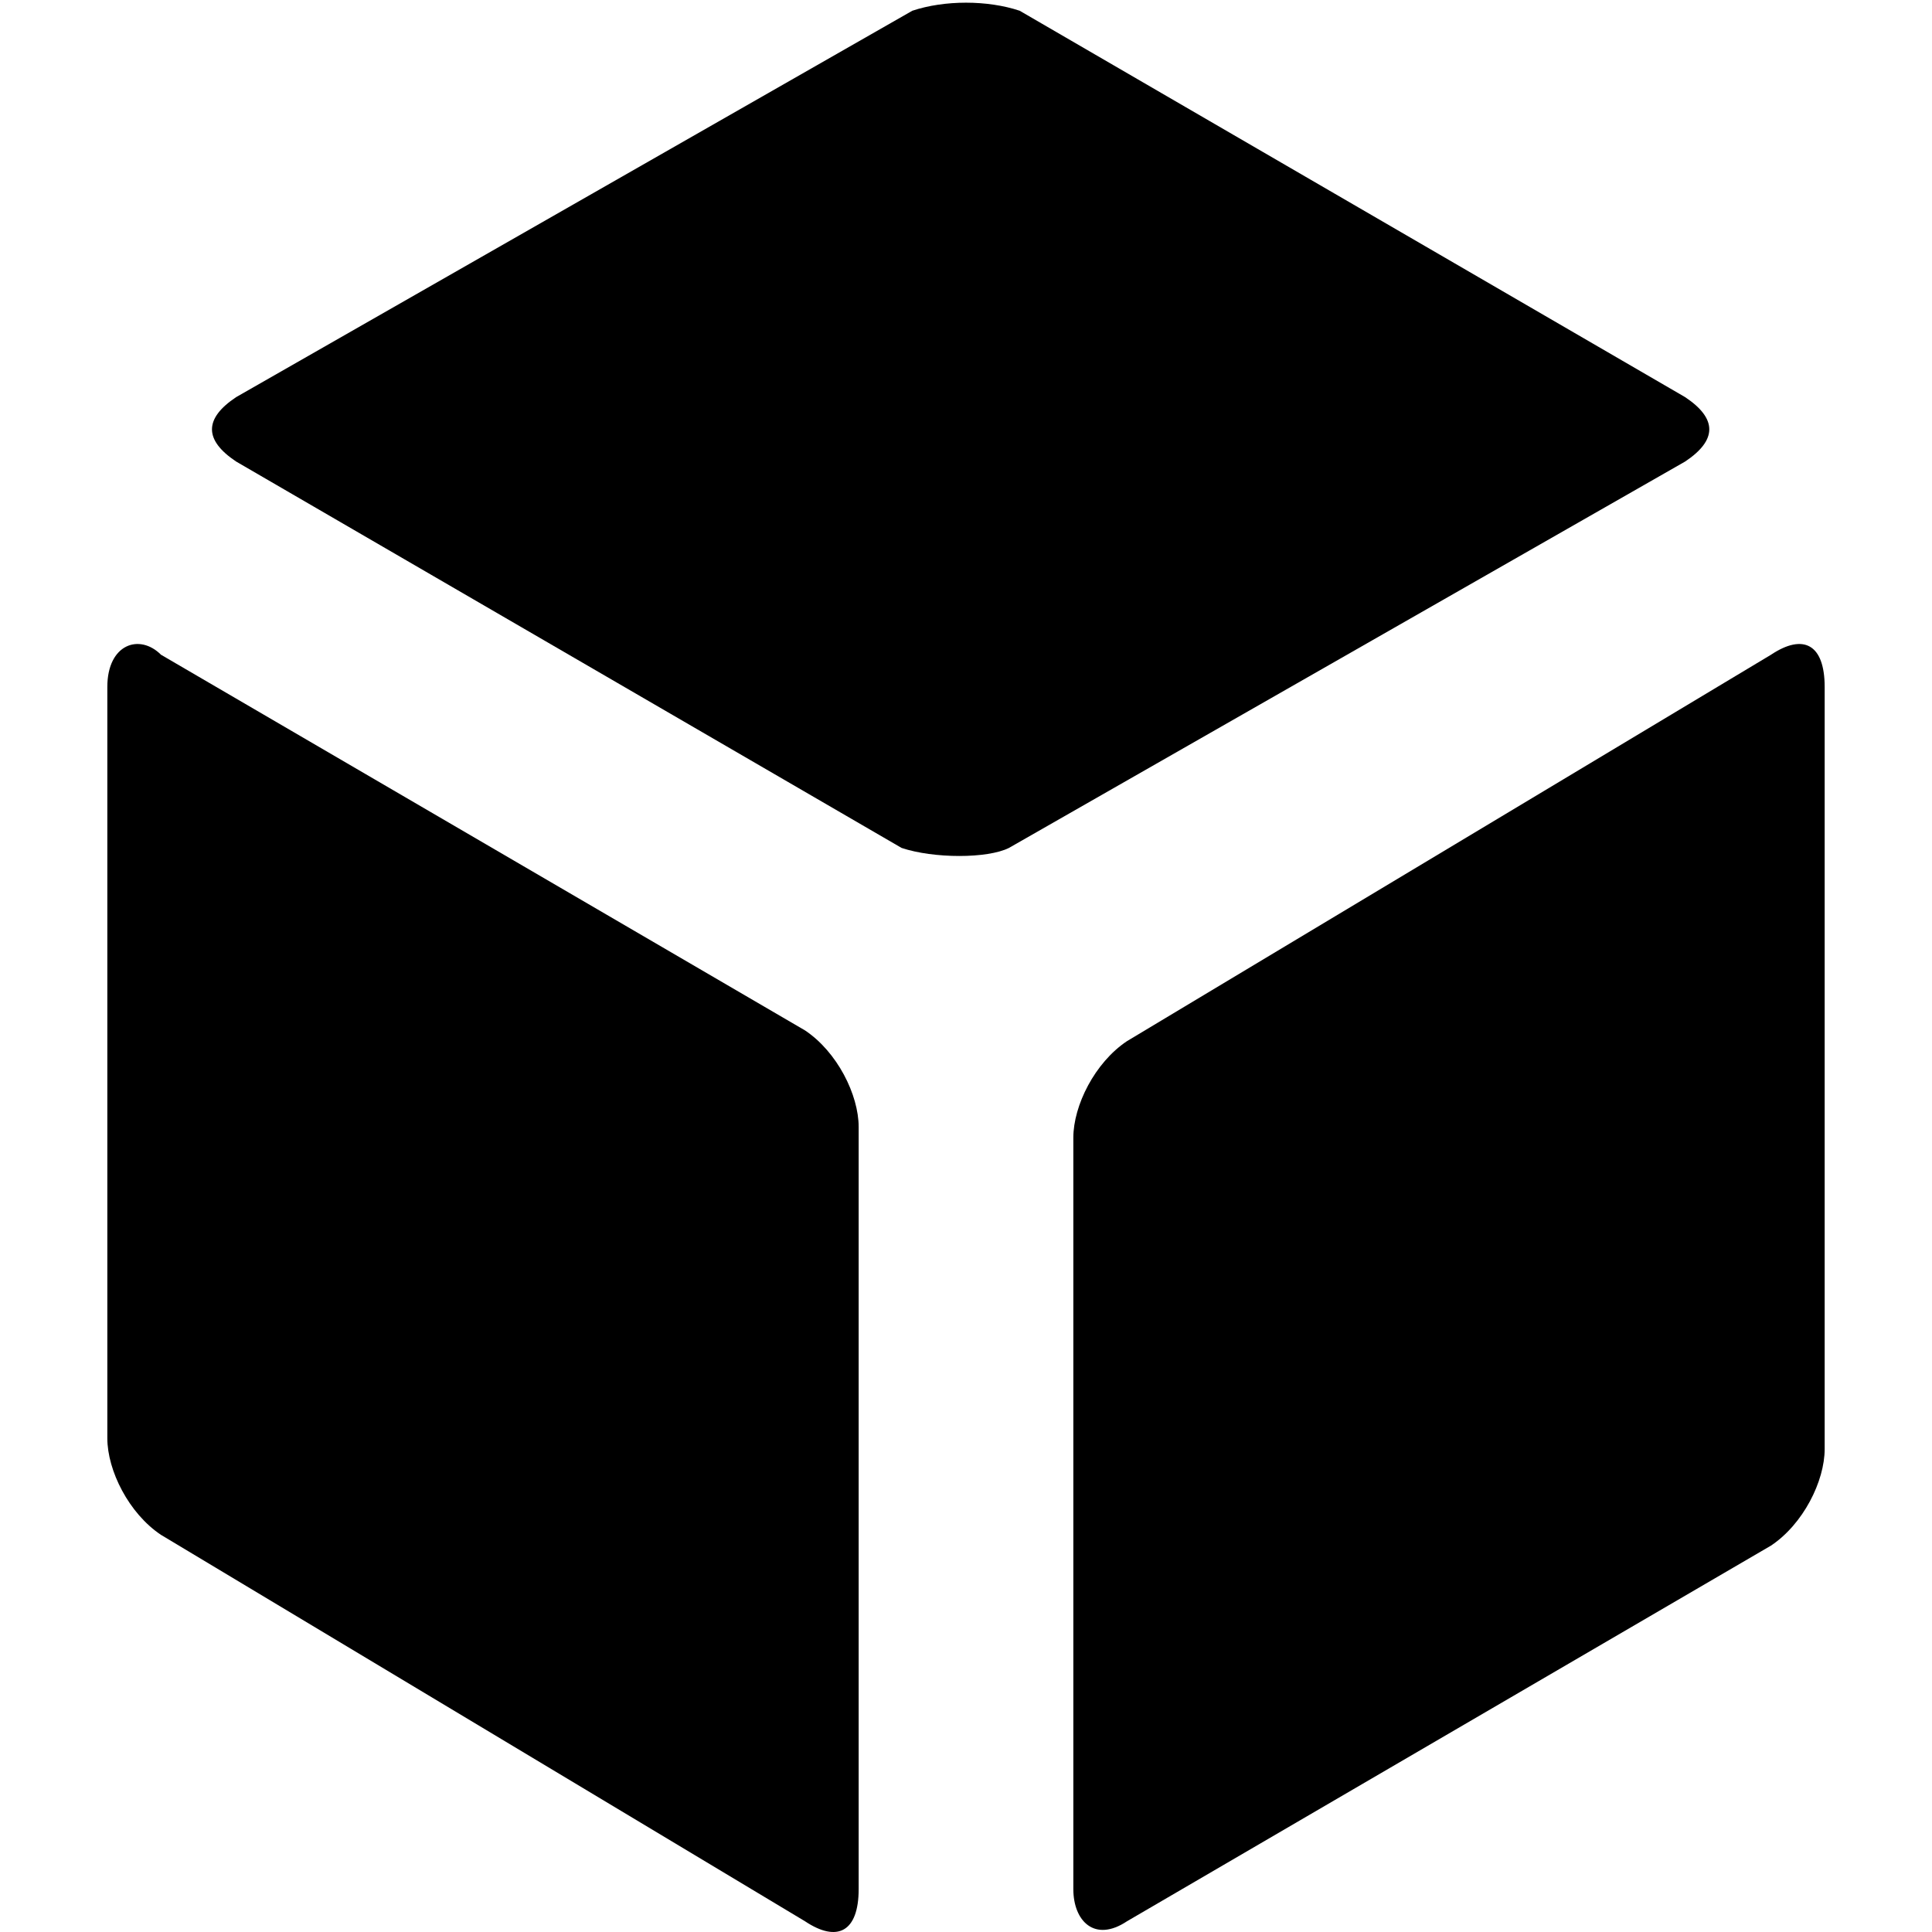
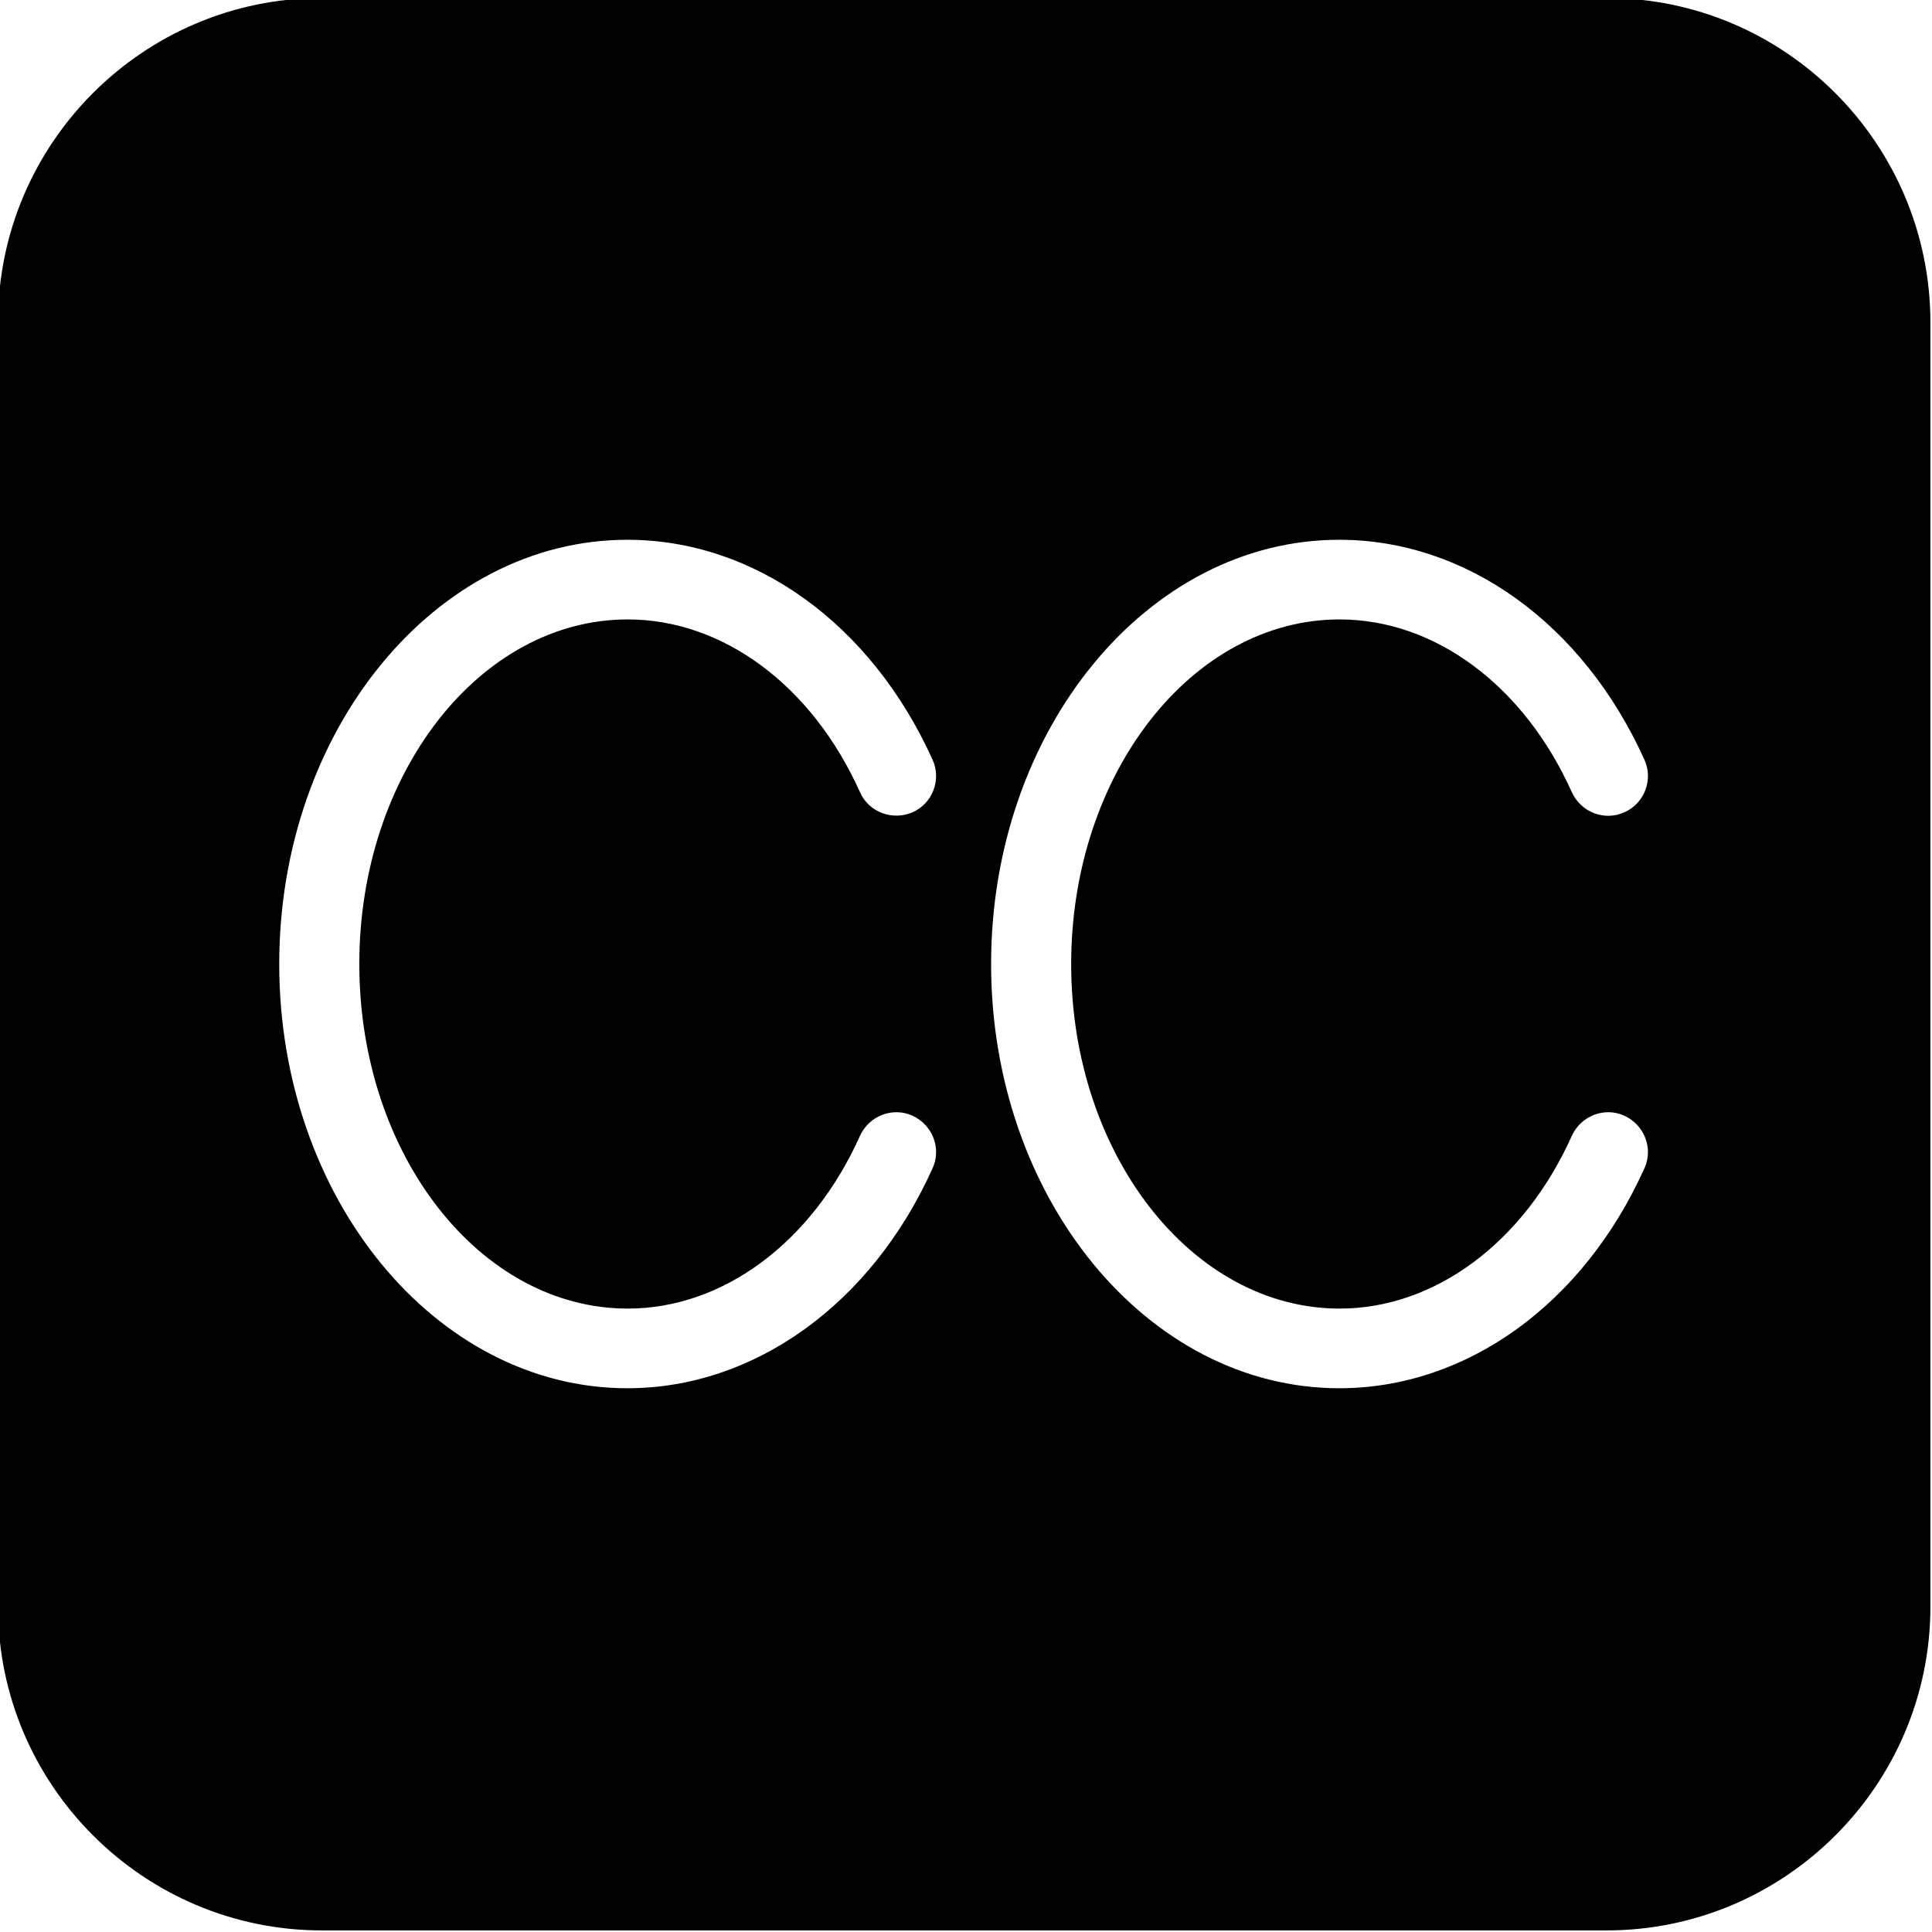
- <svg xmlns="http://www.w3.org/2000/svg" version="1.1" id="Layer_1" x="0px" y="0px" viewBox="0 0 18 18" style="enable-background:new 0 0 18 18;" xml:space="preserve">
-   <path id="Fill-3" d="M1.5,6.1C1.3,5.9,1,6,1,6.4l0,7c0,0.3,0.2,0.7,0.5,0.9l6,3.6C7.8,18.1,8,18,8,17.6l0-7.1c0-0.3-0.2-0.7-0.5-0.9  L1.5,6.1z" />
-   <path id="Fill-5" d="M10.5,17.9c-0.3,0.2-0.5,0-0.5-0.3l0-7c0-0.3,0.2-0.7,0.5-0.9l6-3.6C16.8,5.9,17,6,17,6.4l0,7.1  c0,0.3-0.2,0.7-0.5,0.9L10.5,17.9z" />
-   <path id="Fill-1" d="M2.2,3.7c-0.3,0.2-0.3,0.4,0,0.6l6.2,3.6C8.7,8,9.2,8,9.4,7.9l6.3-3.6c0.3-0.2,0.3-0.4,0-0.6L9.5,0.1  C9.2,0,8.8,0,8.5,0.1L2.2,3.7z" />
+ <svg xmlns="http://www.w3.org/2000/svg" width="500" zoomAndPan="magnify" viewBox="0 0 375 375" height="500" preserveAspectRatio="xMidYMid meet" version="1.0">
+   <path fill="#000000" d="M 311.828 -0.387 L 62.473 -0.387 C 27.836 -0.387 -0.387 27.836 -0.387 62.473 L -0.387 311.828 C -0.387 346.469 27.836 374.691 62.473 374.691 L 311.828 374.691 C 346.469 374.691 374.691 346.469 374.691 311.828 L 374.691 62.473 C 374.613 27.836 346.469 -0.387 311.828 -0.387 Z M 121.855 253.996 C 140.336 253.996 157.656 241.16 166.934 220.438 C 168.711 216.57 173.273 214.793 177.141 216.57 C 181.004 218.352 182.785 222.914 181.004 226.777 C 169.176 253.066 146.441 269.457 121.777 269.457 C 84.512 269.457 54.199 232.5 54.199 187.113 C 54.199 141.727 84.512 104.77 121.777 104.77 C 146.441 104.77 169.098 121.082 181.004 147.449 C 182.785 151.312 181.004 155.953 177.141 157.656 C 173.273 159.355 168.633 157.656 166.934 153.789 C 157.656 133.066 140.336 120.23 121.855 120.23 C 93.094 120.23 69.742 150.23 69.742 187.113 C 69.742 223.996 93.094 253.996 121.855 253.996 Z M 260.027 253.996 C 278.504 253.996 295.824 241.16 305.102 220.438 C 306.883 216.57 311.441 214.793 315.309 216.57 C 319.176 218.352 320.953 222.914 319.176 226.777 C 307.344 253.066 284.691 269.457 259.949 269.457 C 222.68 269.457 192.371 232.5 192.371 187.113 C 192.371 141.727 222.68 104.77 259.949 104.77 C 284.613 104.77 307.27 121.082 319.176 147.449 C 320.953 151.312 319.176 155.953 315.309 157.656 C 311.441 159.434 306.883 157.656 305.102 153.789 C 295.824 133.066 278.504 120.23 260.027 120.23 C 231.34 120.23 207.914 150.23 207.914 187.113 C 207.914 223.996 231.34 253.996 260.027 253.996 Z M 260.027 253.996 " fill-opacity="1" fill-rule="nonzero" />
</svg>
